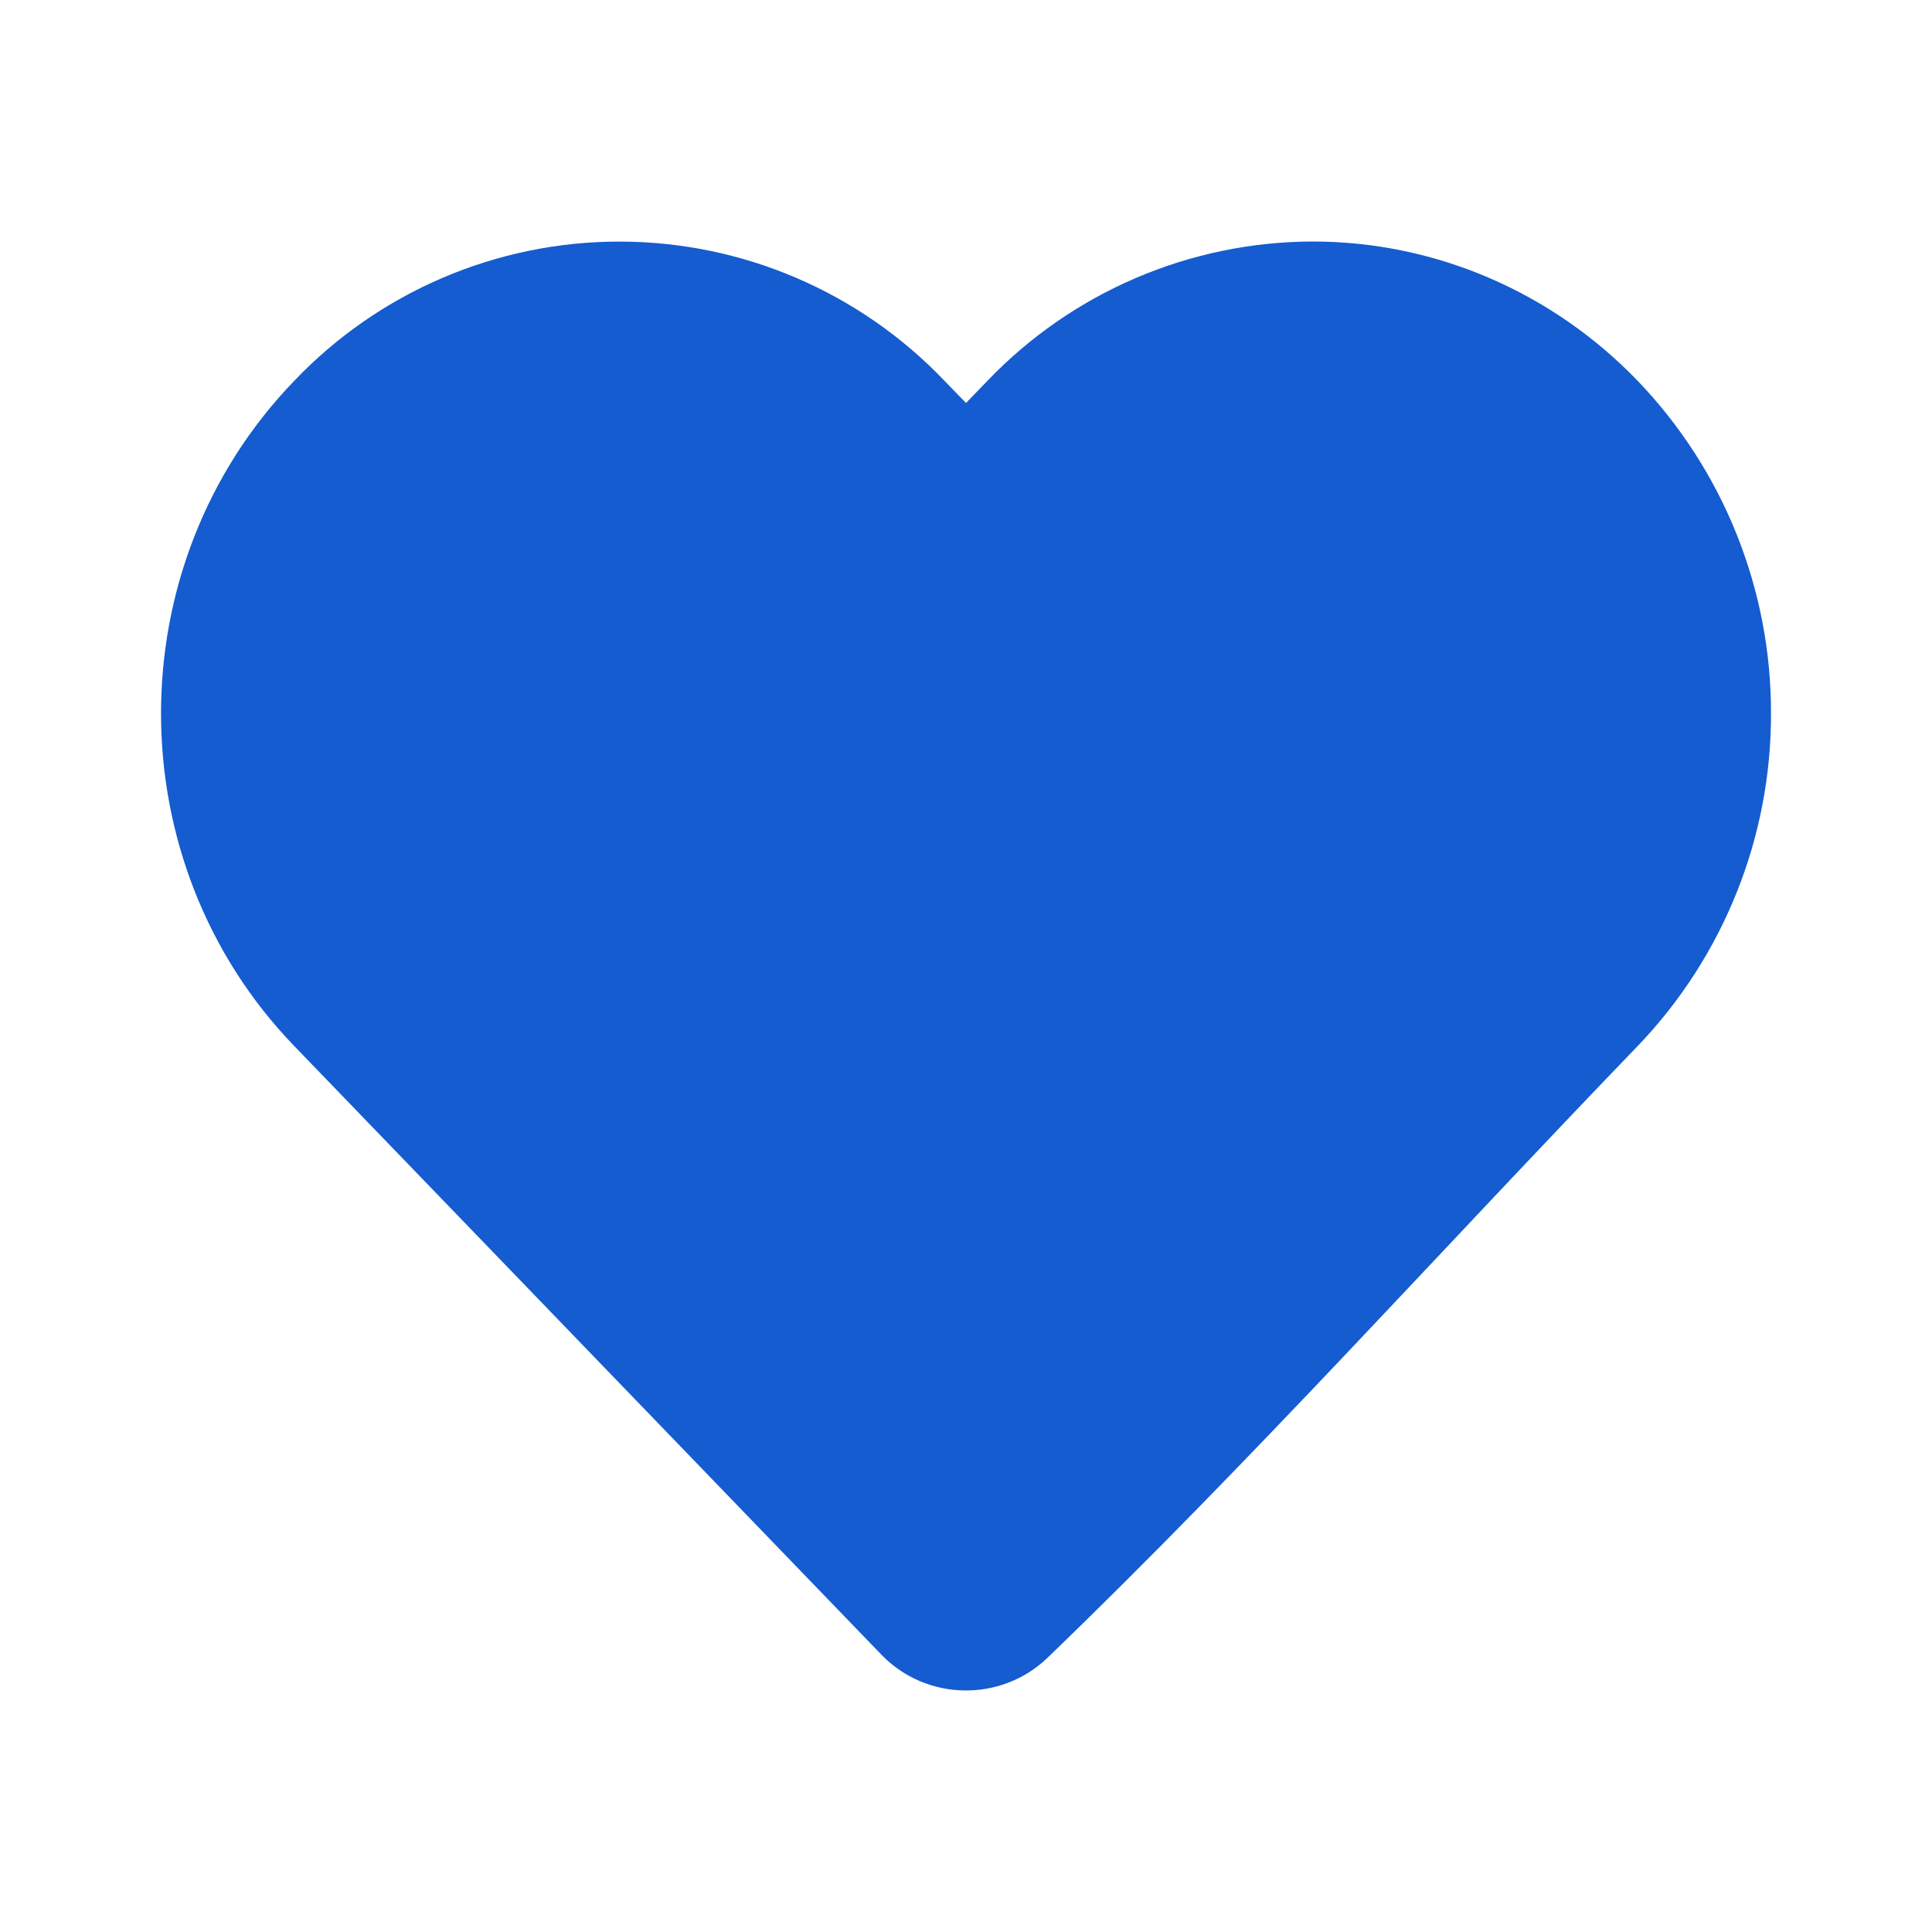
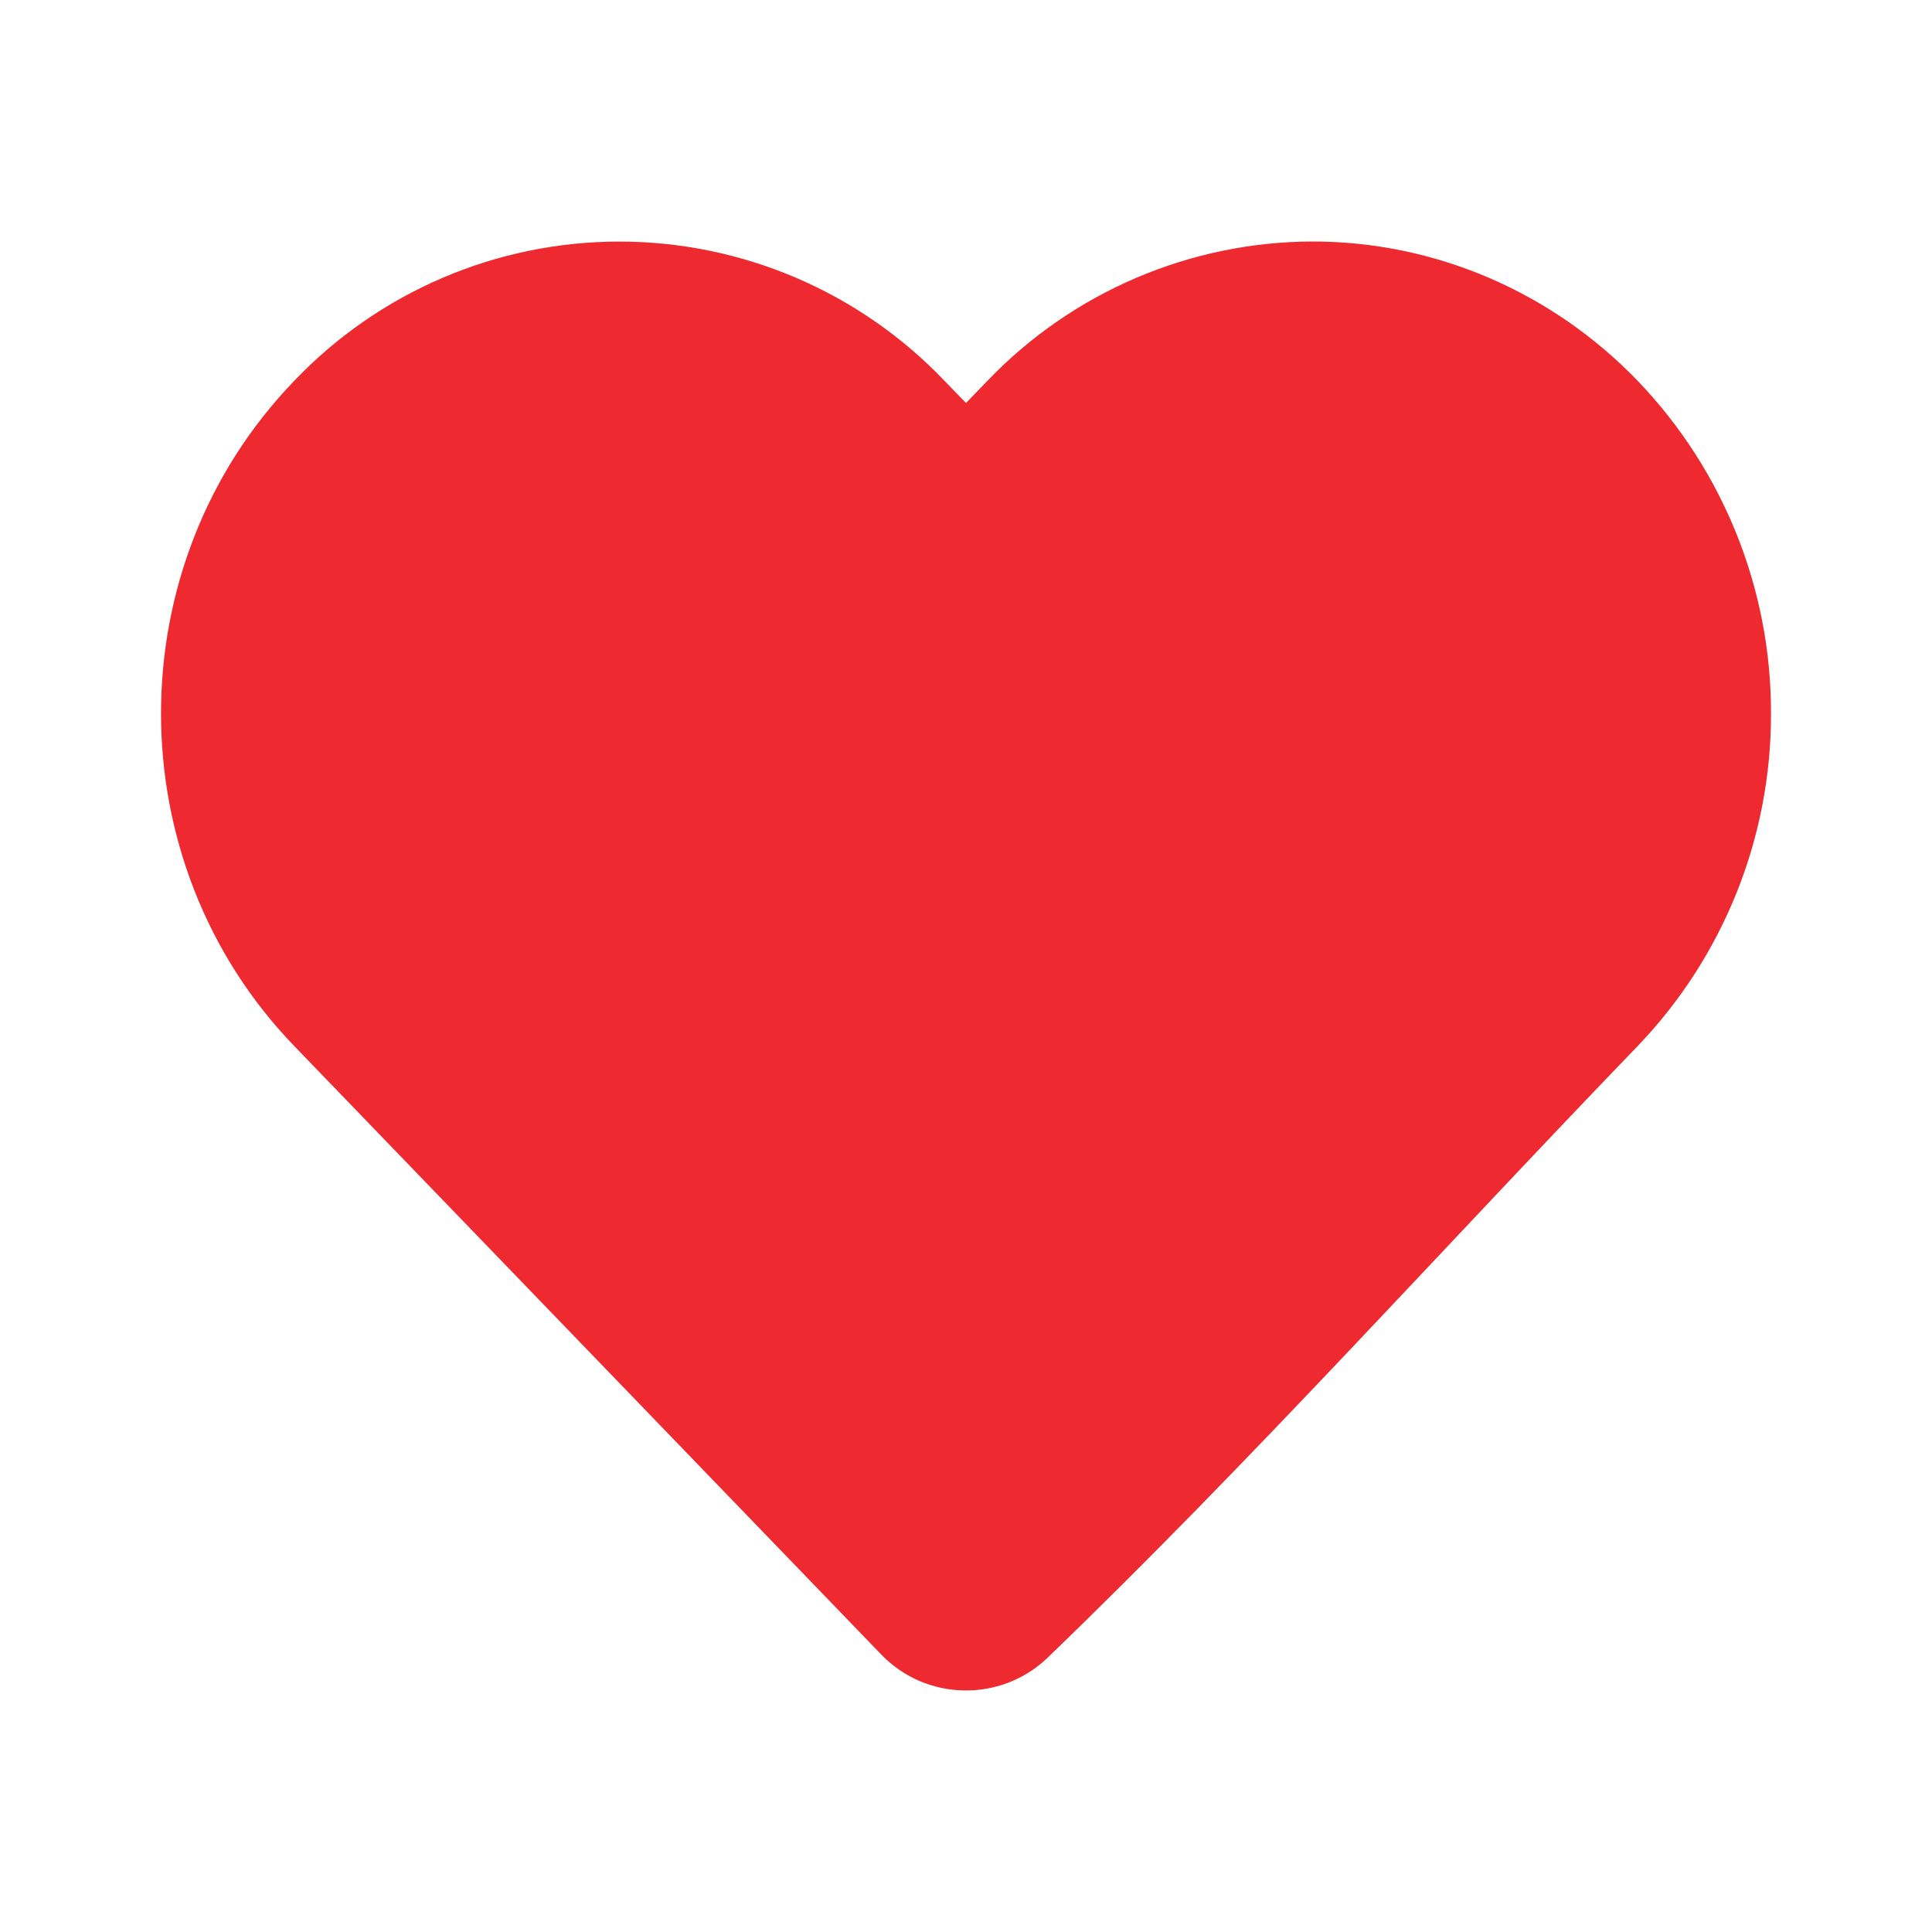
<svg xmlns="http://www.w3.org/2000/svg" aria-hidden="true" role="img" class="iconify iconify--iconoir" width="100%" height="100%" preserveAspectRatio="xMidYMid meet" viewBox="0 0 24 24">
-   <path fill="#145CD0" stroke="none" stroke-linejoin="round" stroke-width="1.5" d="M22 8.862a5.95 5.95 0 0 1-1.654 4.13c-2.441 2.531-4.809 5.17-7.34 7.608c-.581.55-1.502.53-2.057-.045l-7.295-7.562c-2.205-2.286-2.205-5.976 0-8.261a5.58 5.58 0 0 1 8.08 0l.266.274l.265-.274A5.612 5.612 0 0 1 16.305 3c1.52 0 2.973.624 4.04 1.732A5.95 5.95 0 0 1 22 8.862Z" />
+   <path fill="#EE2930" stroke="none" stroke-linejoin="round" stroke-width="1.5" d="M22 8.862a5.95 5.95 0 0 1-1.654 4.13c-2.441 2.531-4.809 5.17-7.34 7.608c-.581.55-1.502.53-2.057-.045l-7.295-7.562c-2.205-2.286-2.205-5.976 0-8.261a5.58 5.58 0 0 1 8.08 0l.266.274l.265-.274A5.612 5.612 0 0 1 16.305 3c1.52 0 2.973.624 4.04 1.732A5.95 5.95 0 0 1 22 8.862Z" />
</svg>
